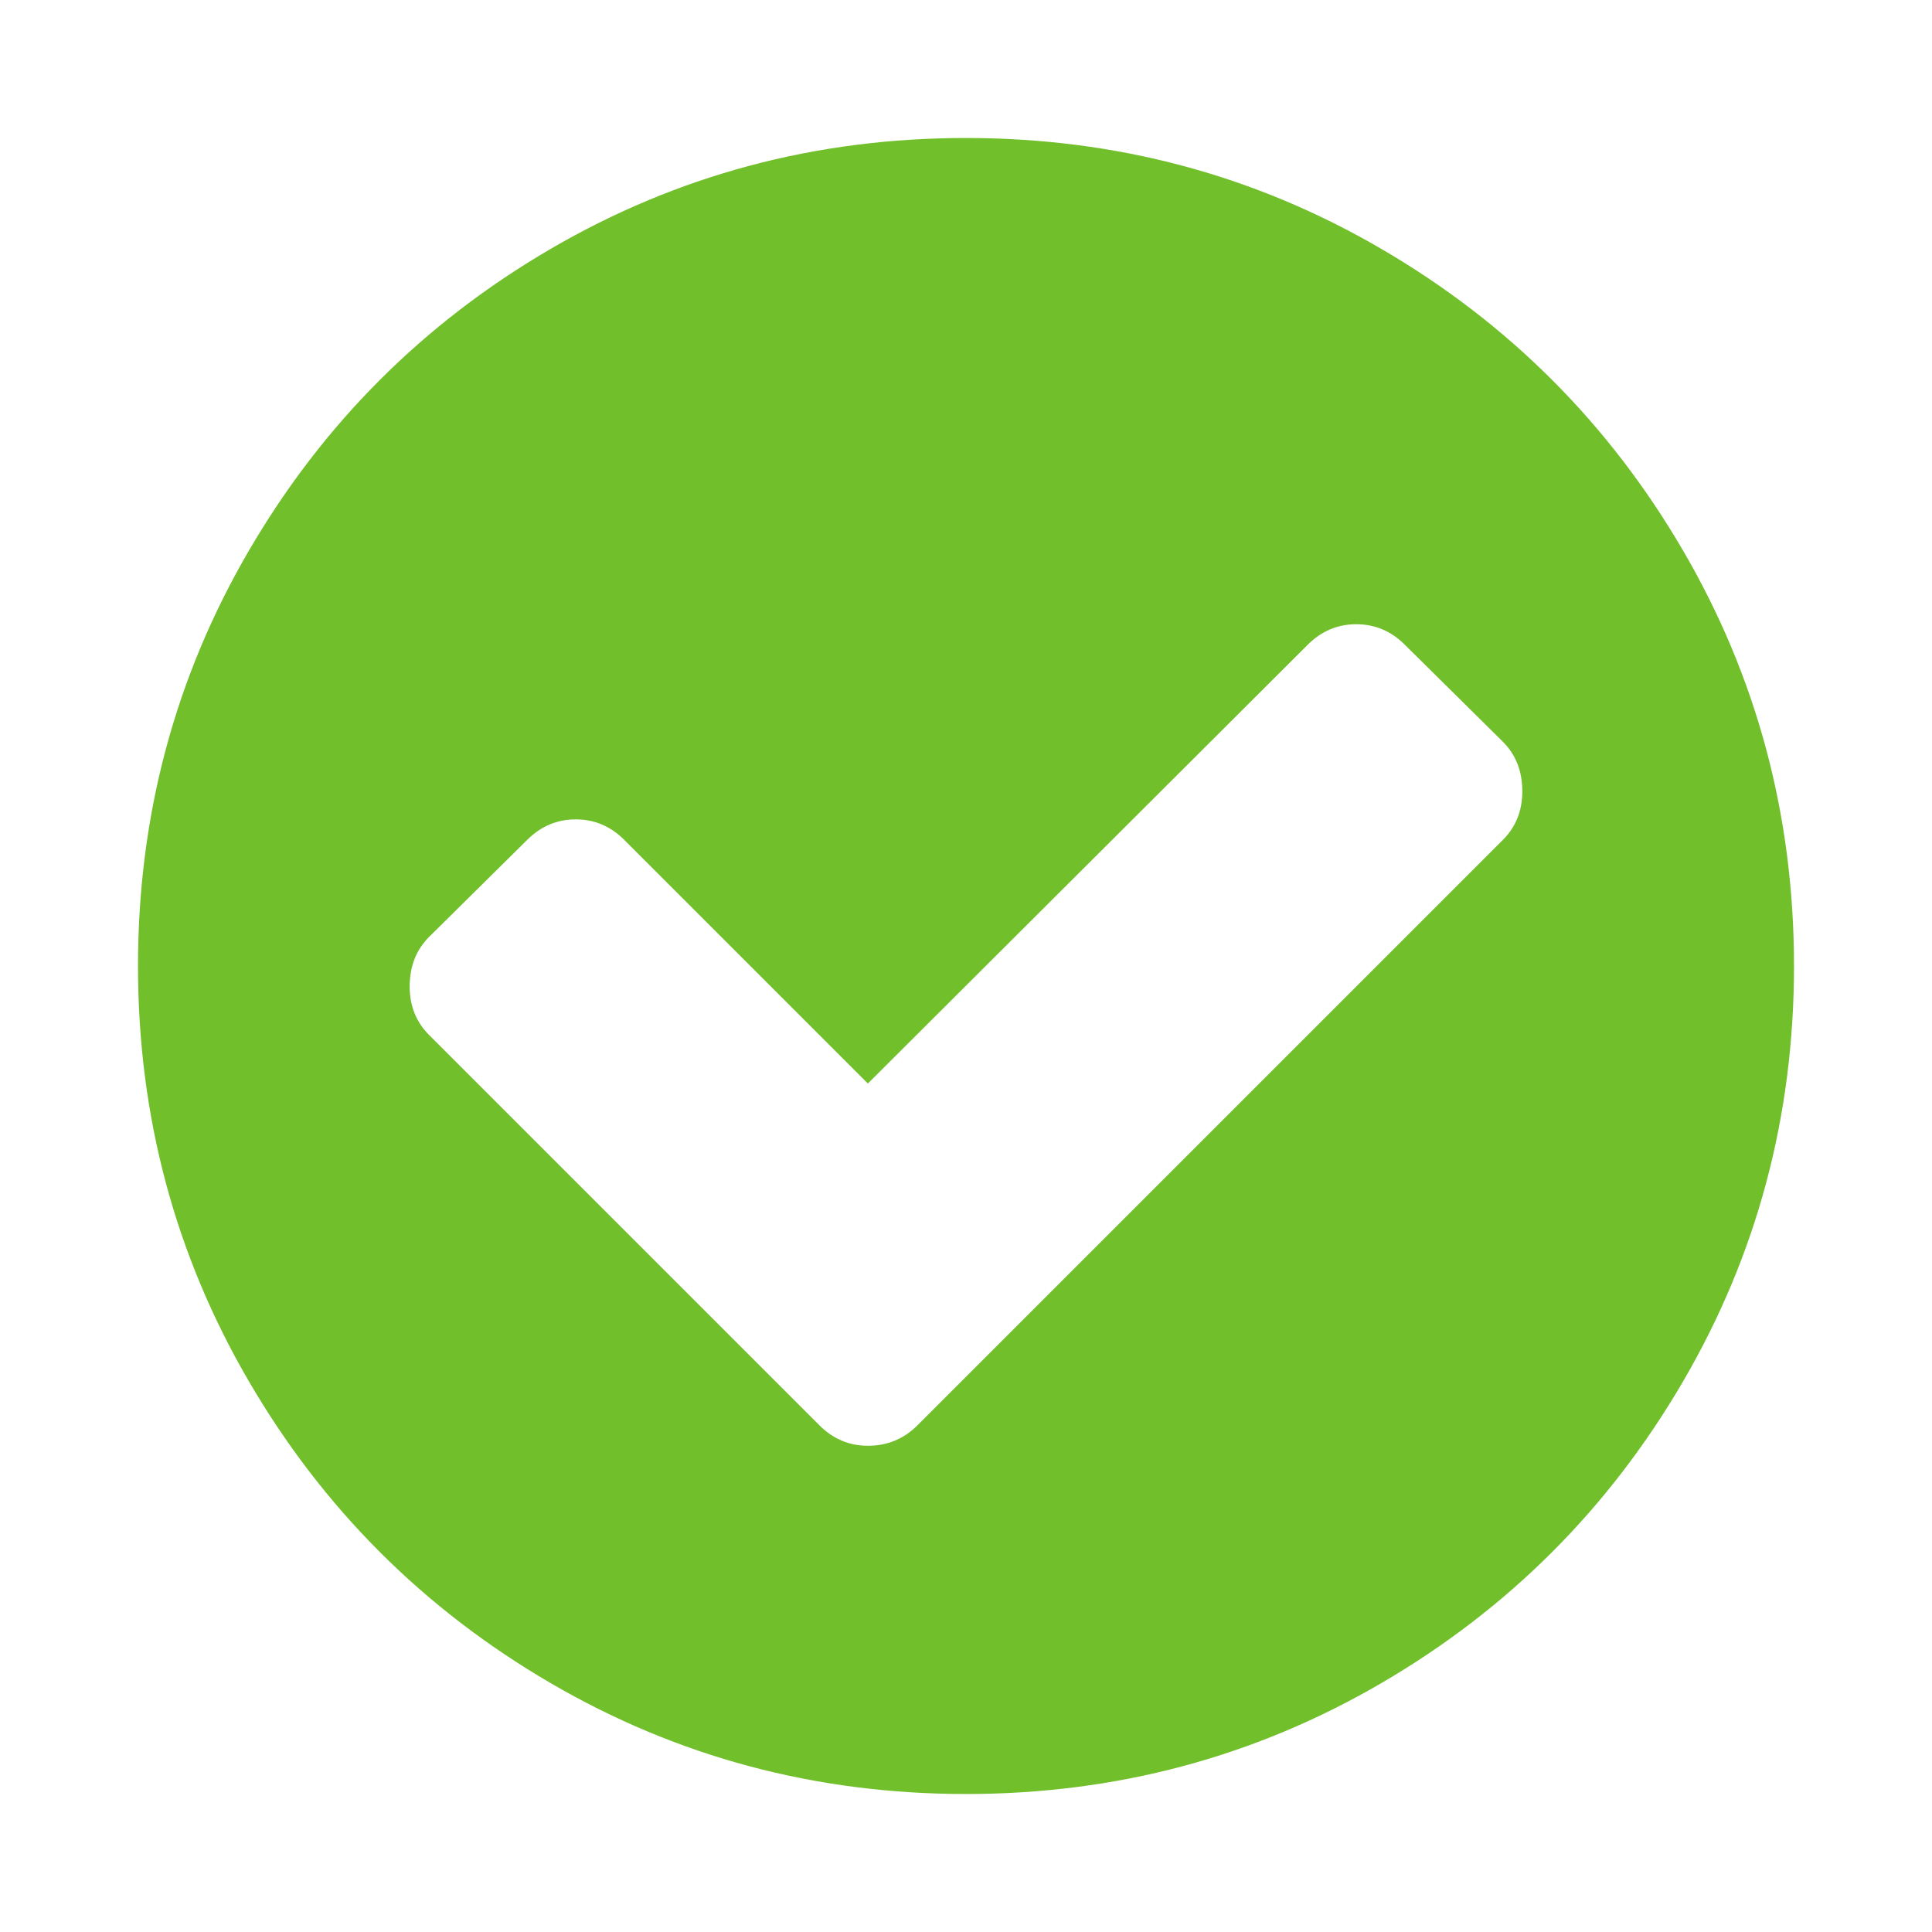
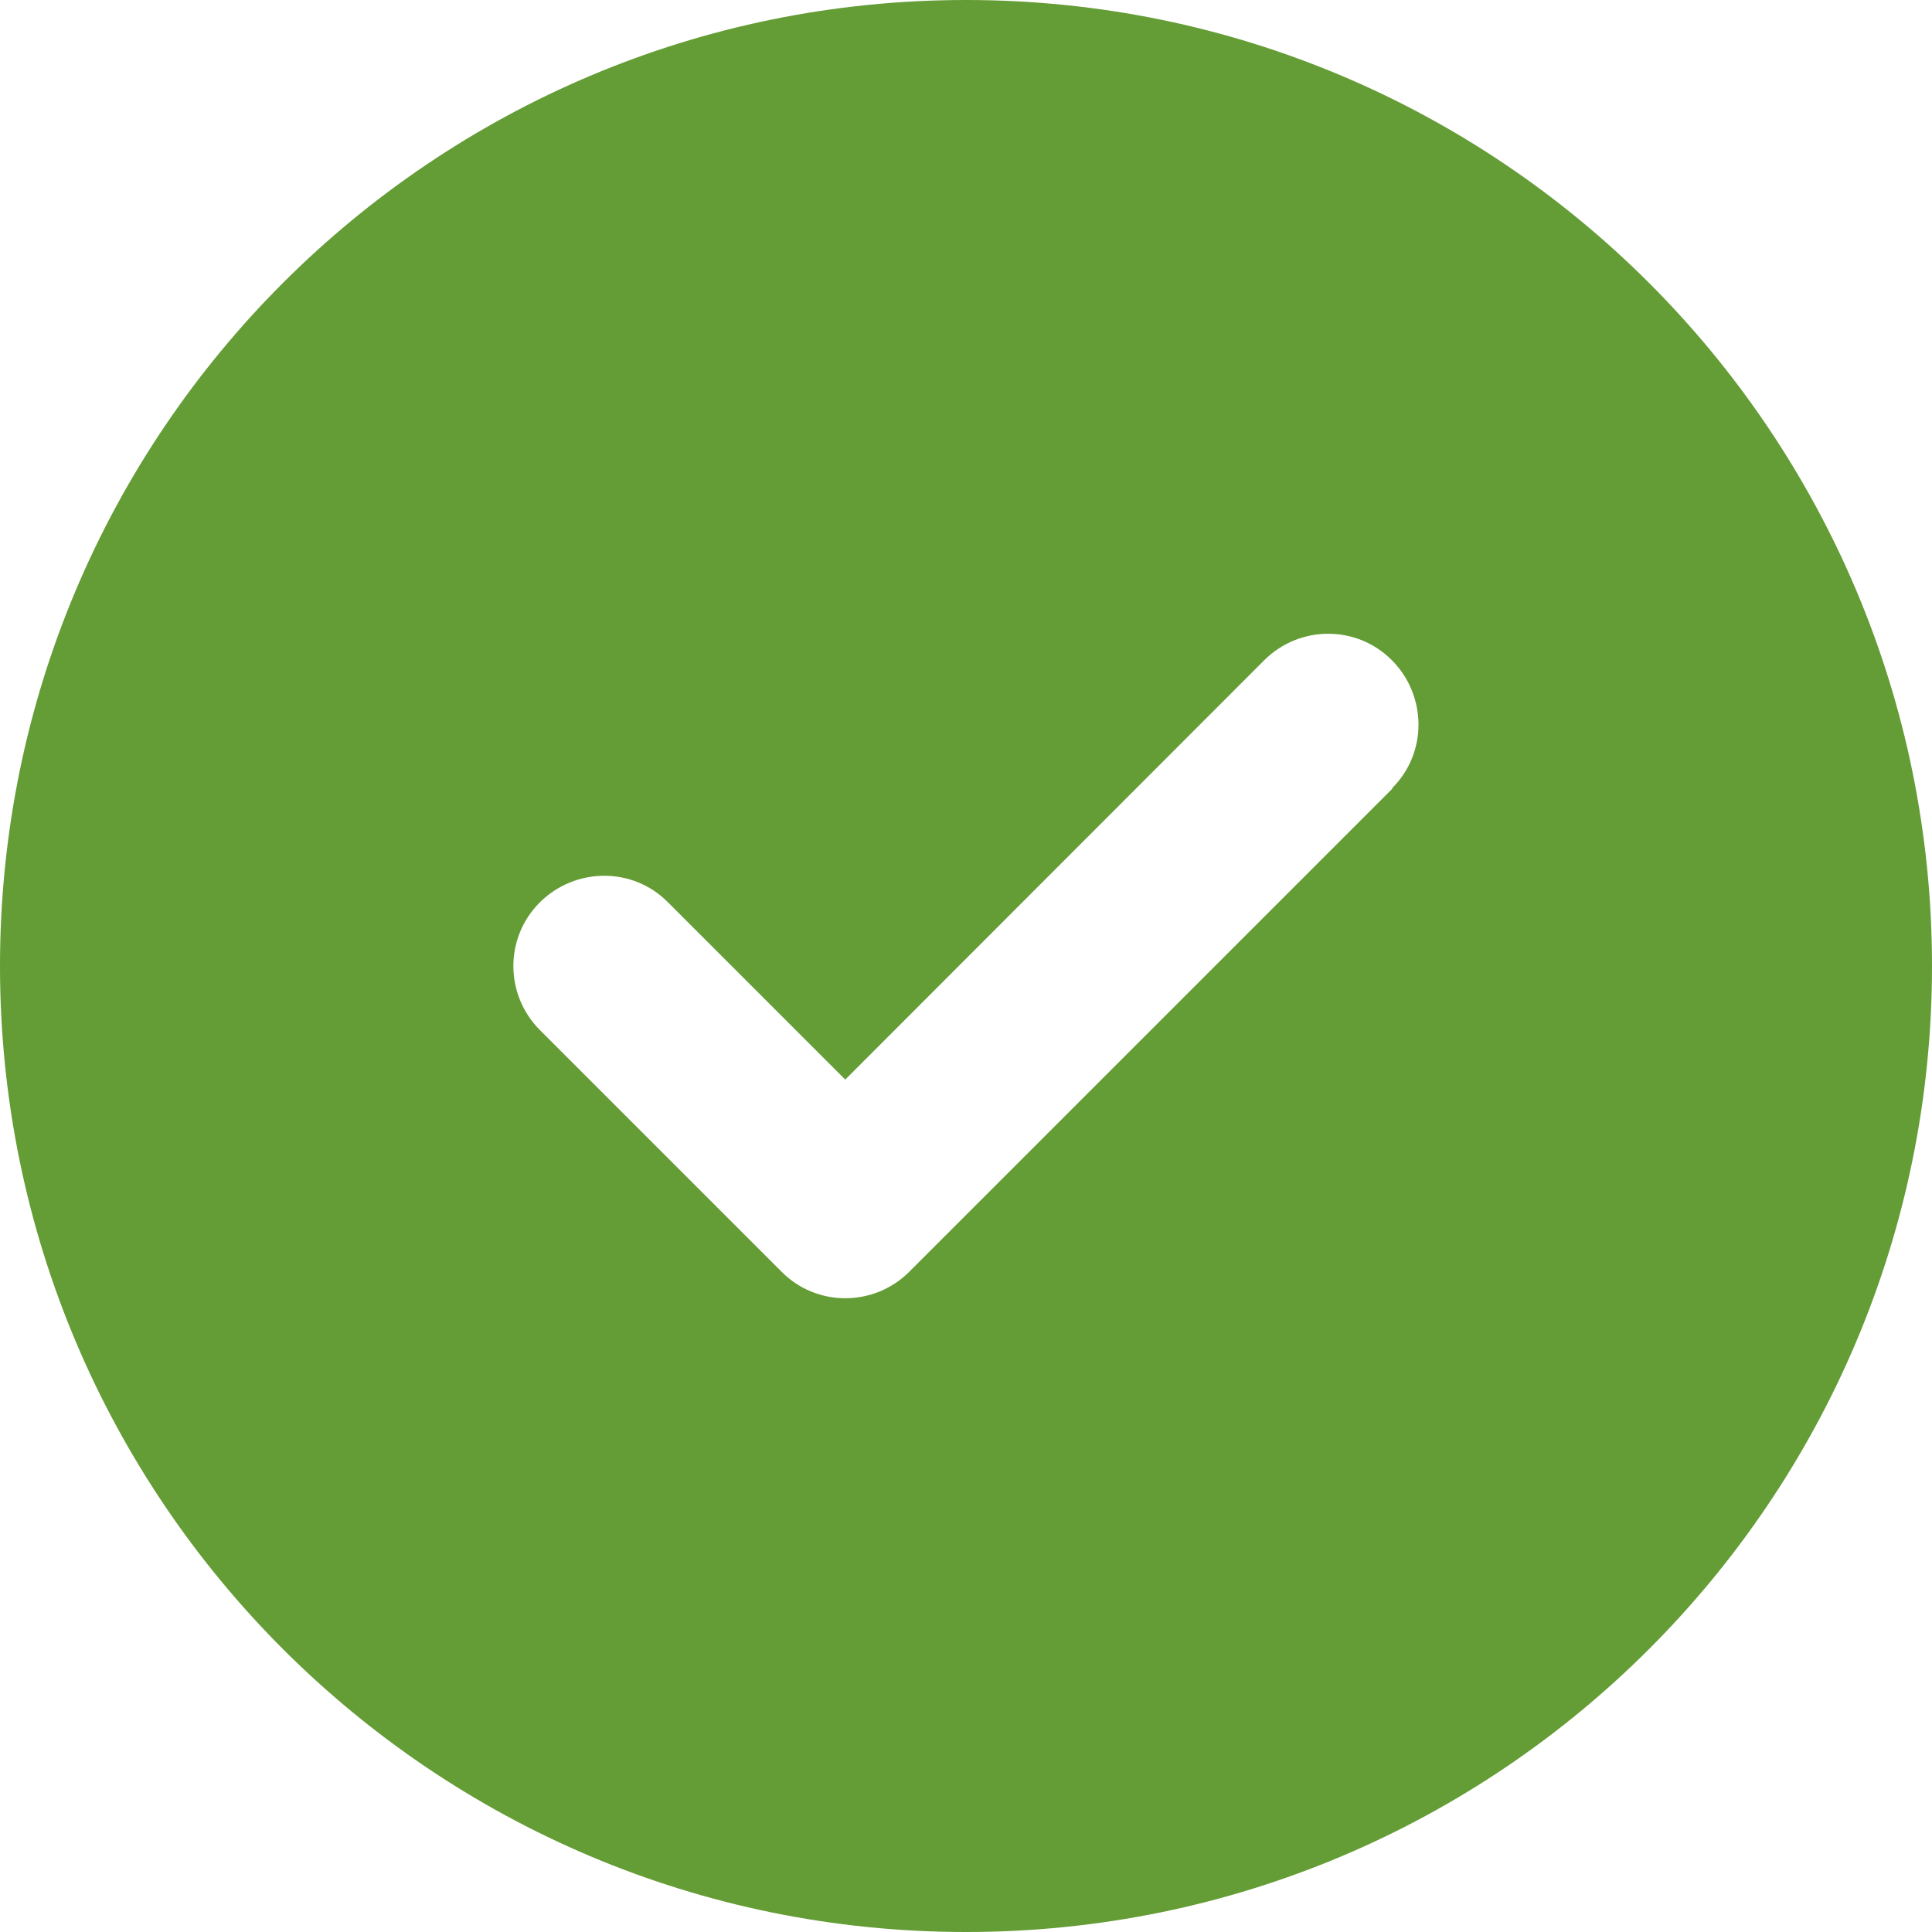
- <svg xmlns="http://www.w3.org/2000/svg" width="13" height="13" viewBox="0 0 1792 1792">
-   <path fill="#70bf2b" d="M1412 734q0-28-18-46l-91-90q-19-19-45-19t-45 19l-408 407-226-226q-19-19-45-19t-45 19l-91 90q-18 18-18 46 0 27 18 45l362 362q19 19 45 19 27 0 46-19l543-543q18-18 18-45zm252 162q0 209-103 385.5t-279.5 279.5-385.5 103-385.5-103-279.5-279.5-103-385.5 103-385.5 279.5-279.5 385.5-103 385.5 103 279.5 279.5 103 385.5z" />
+ <svg xmlns="http://www.w3.org/2000/svg" width="13" height="13" viewBox="0 0 512 512">
+   <path fill="#649c35" d="M256 512A256 256 0 1 0 256 0a256 256 0 1 0 0 512zM369 209L241 337c-9.4 9.4-24.6 9.4-33.9 0l-64-64c-9.4-9.4-9.4-24.6 0-33.9s24.6-9.4 33.9 0l47 47L335 175c9.4-9.4 24.6-9.4 33.9 0s9.4 24.6 0 33.9z" />
</svg>
